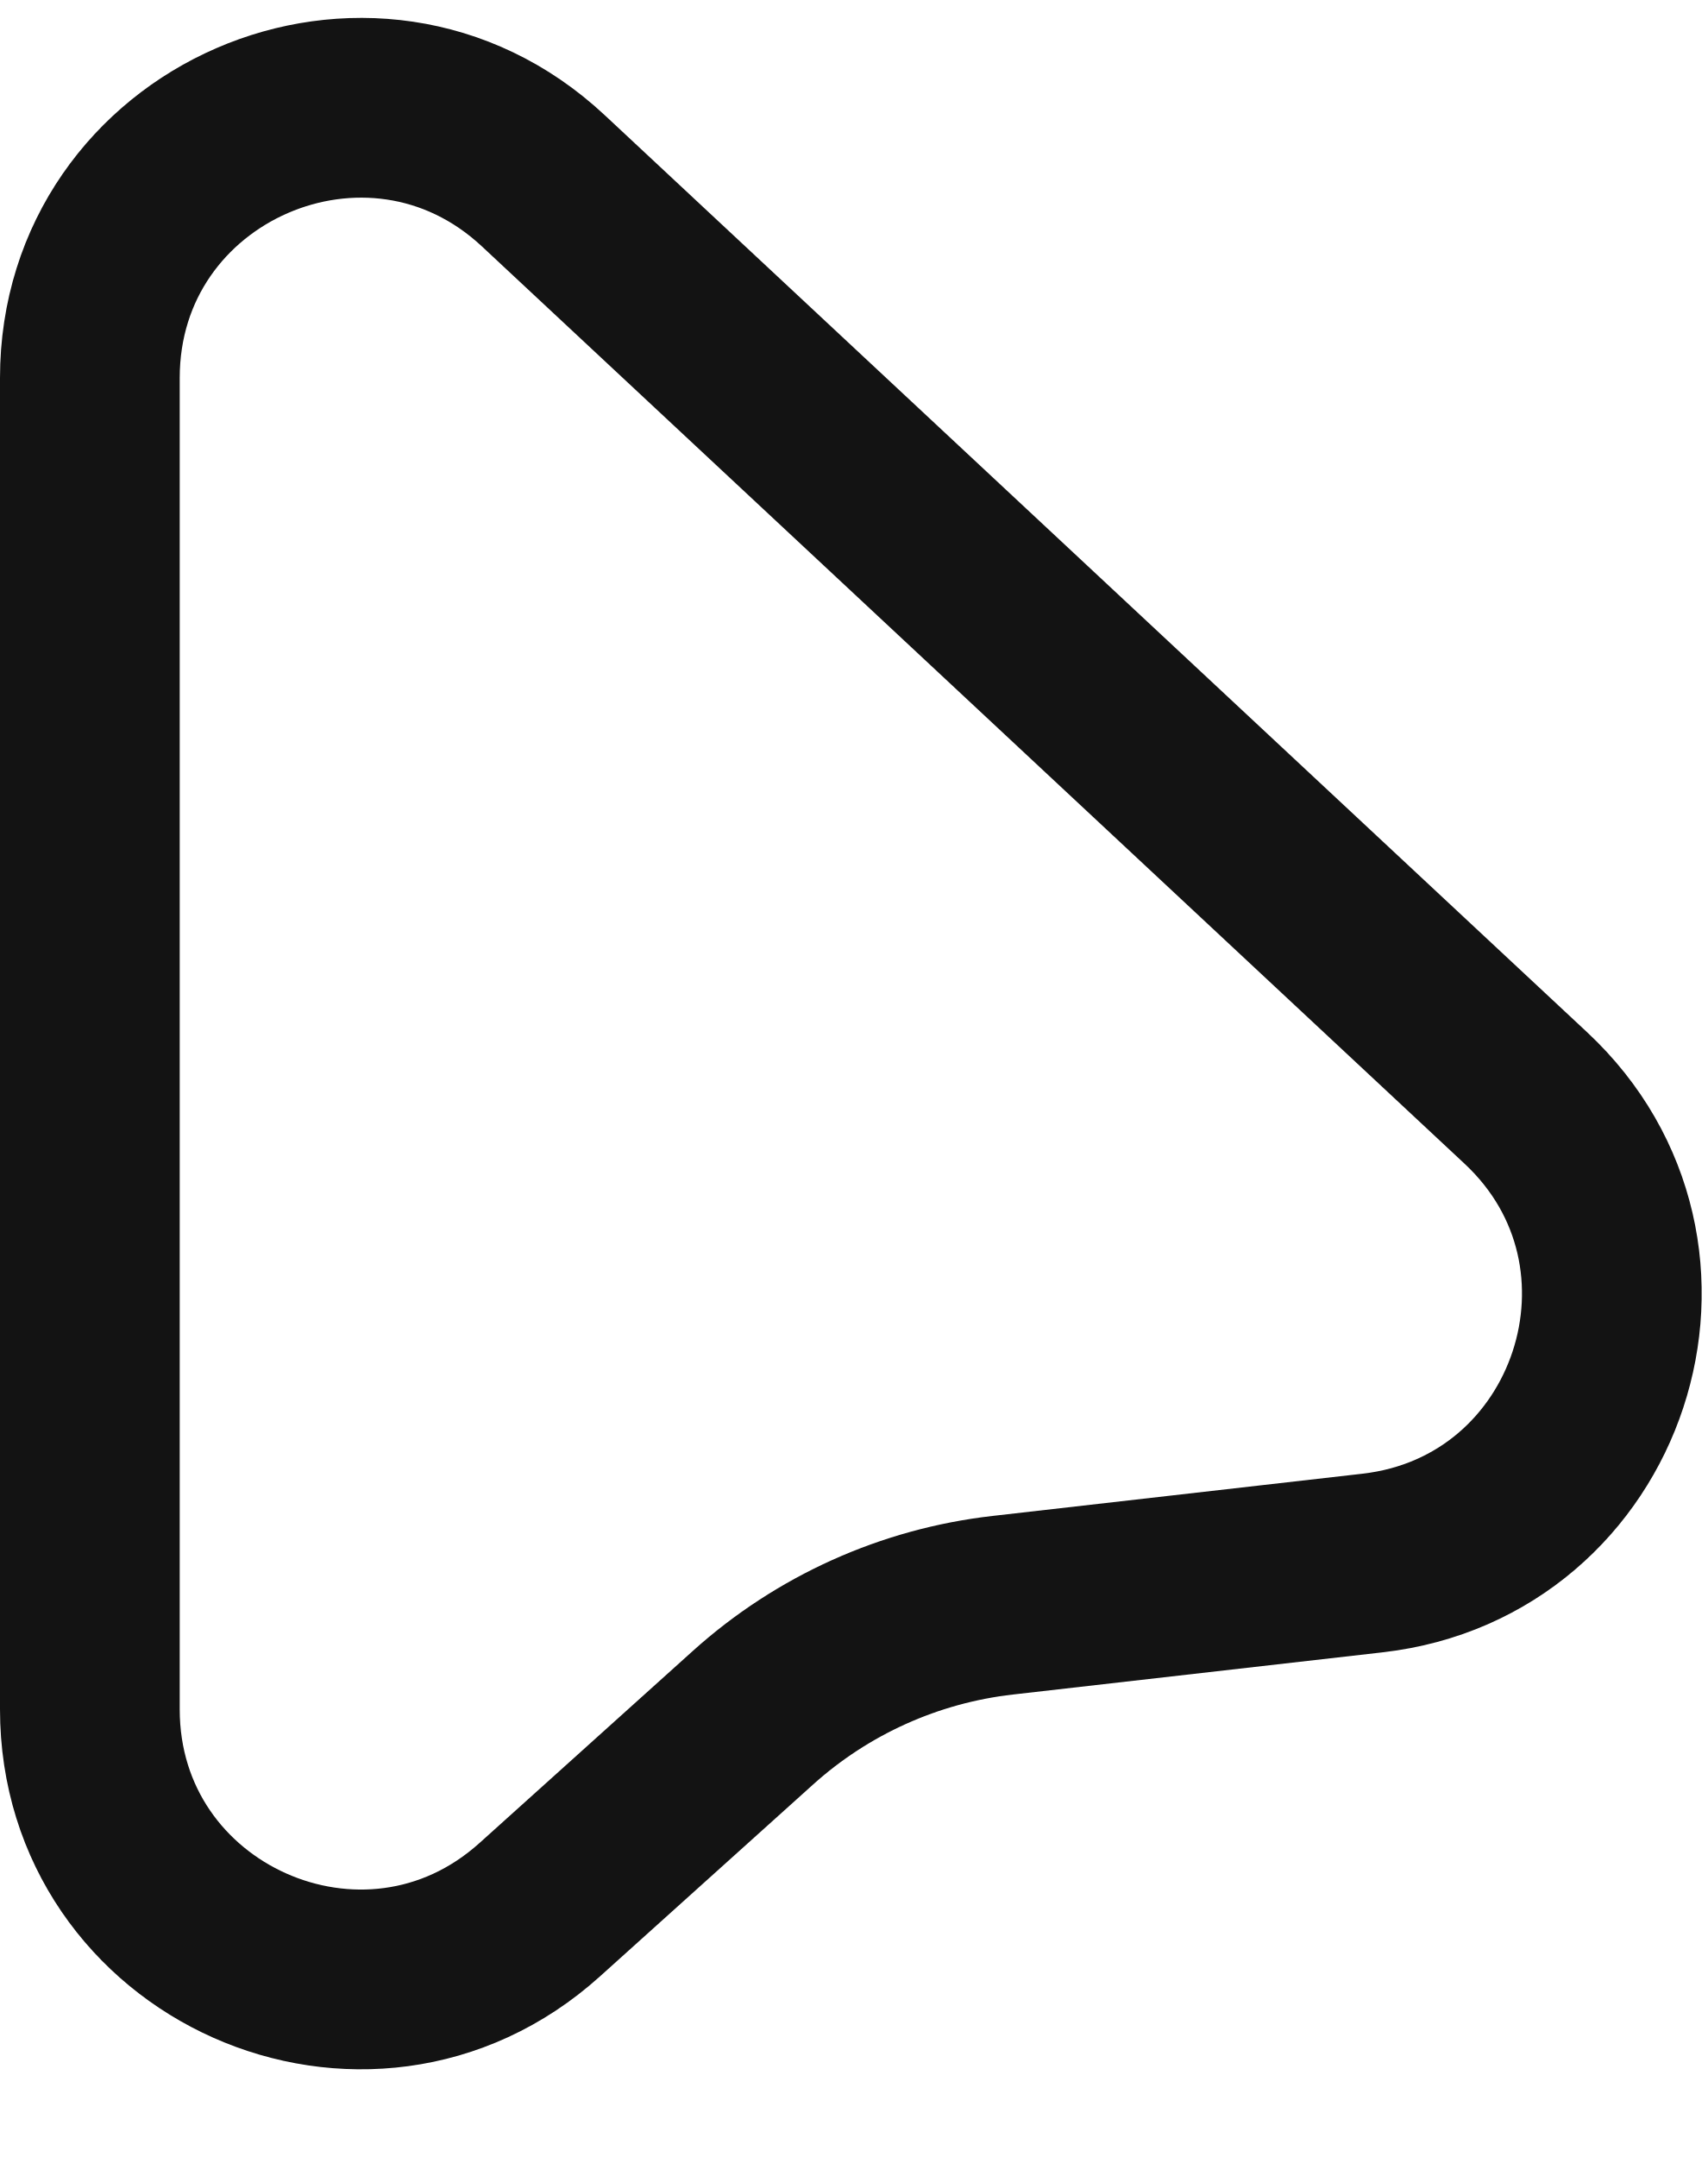
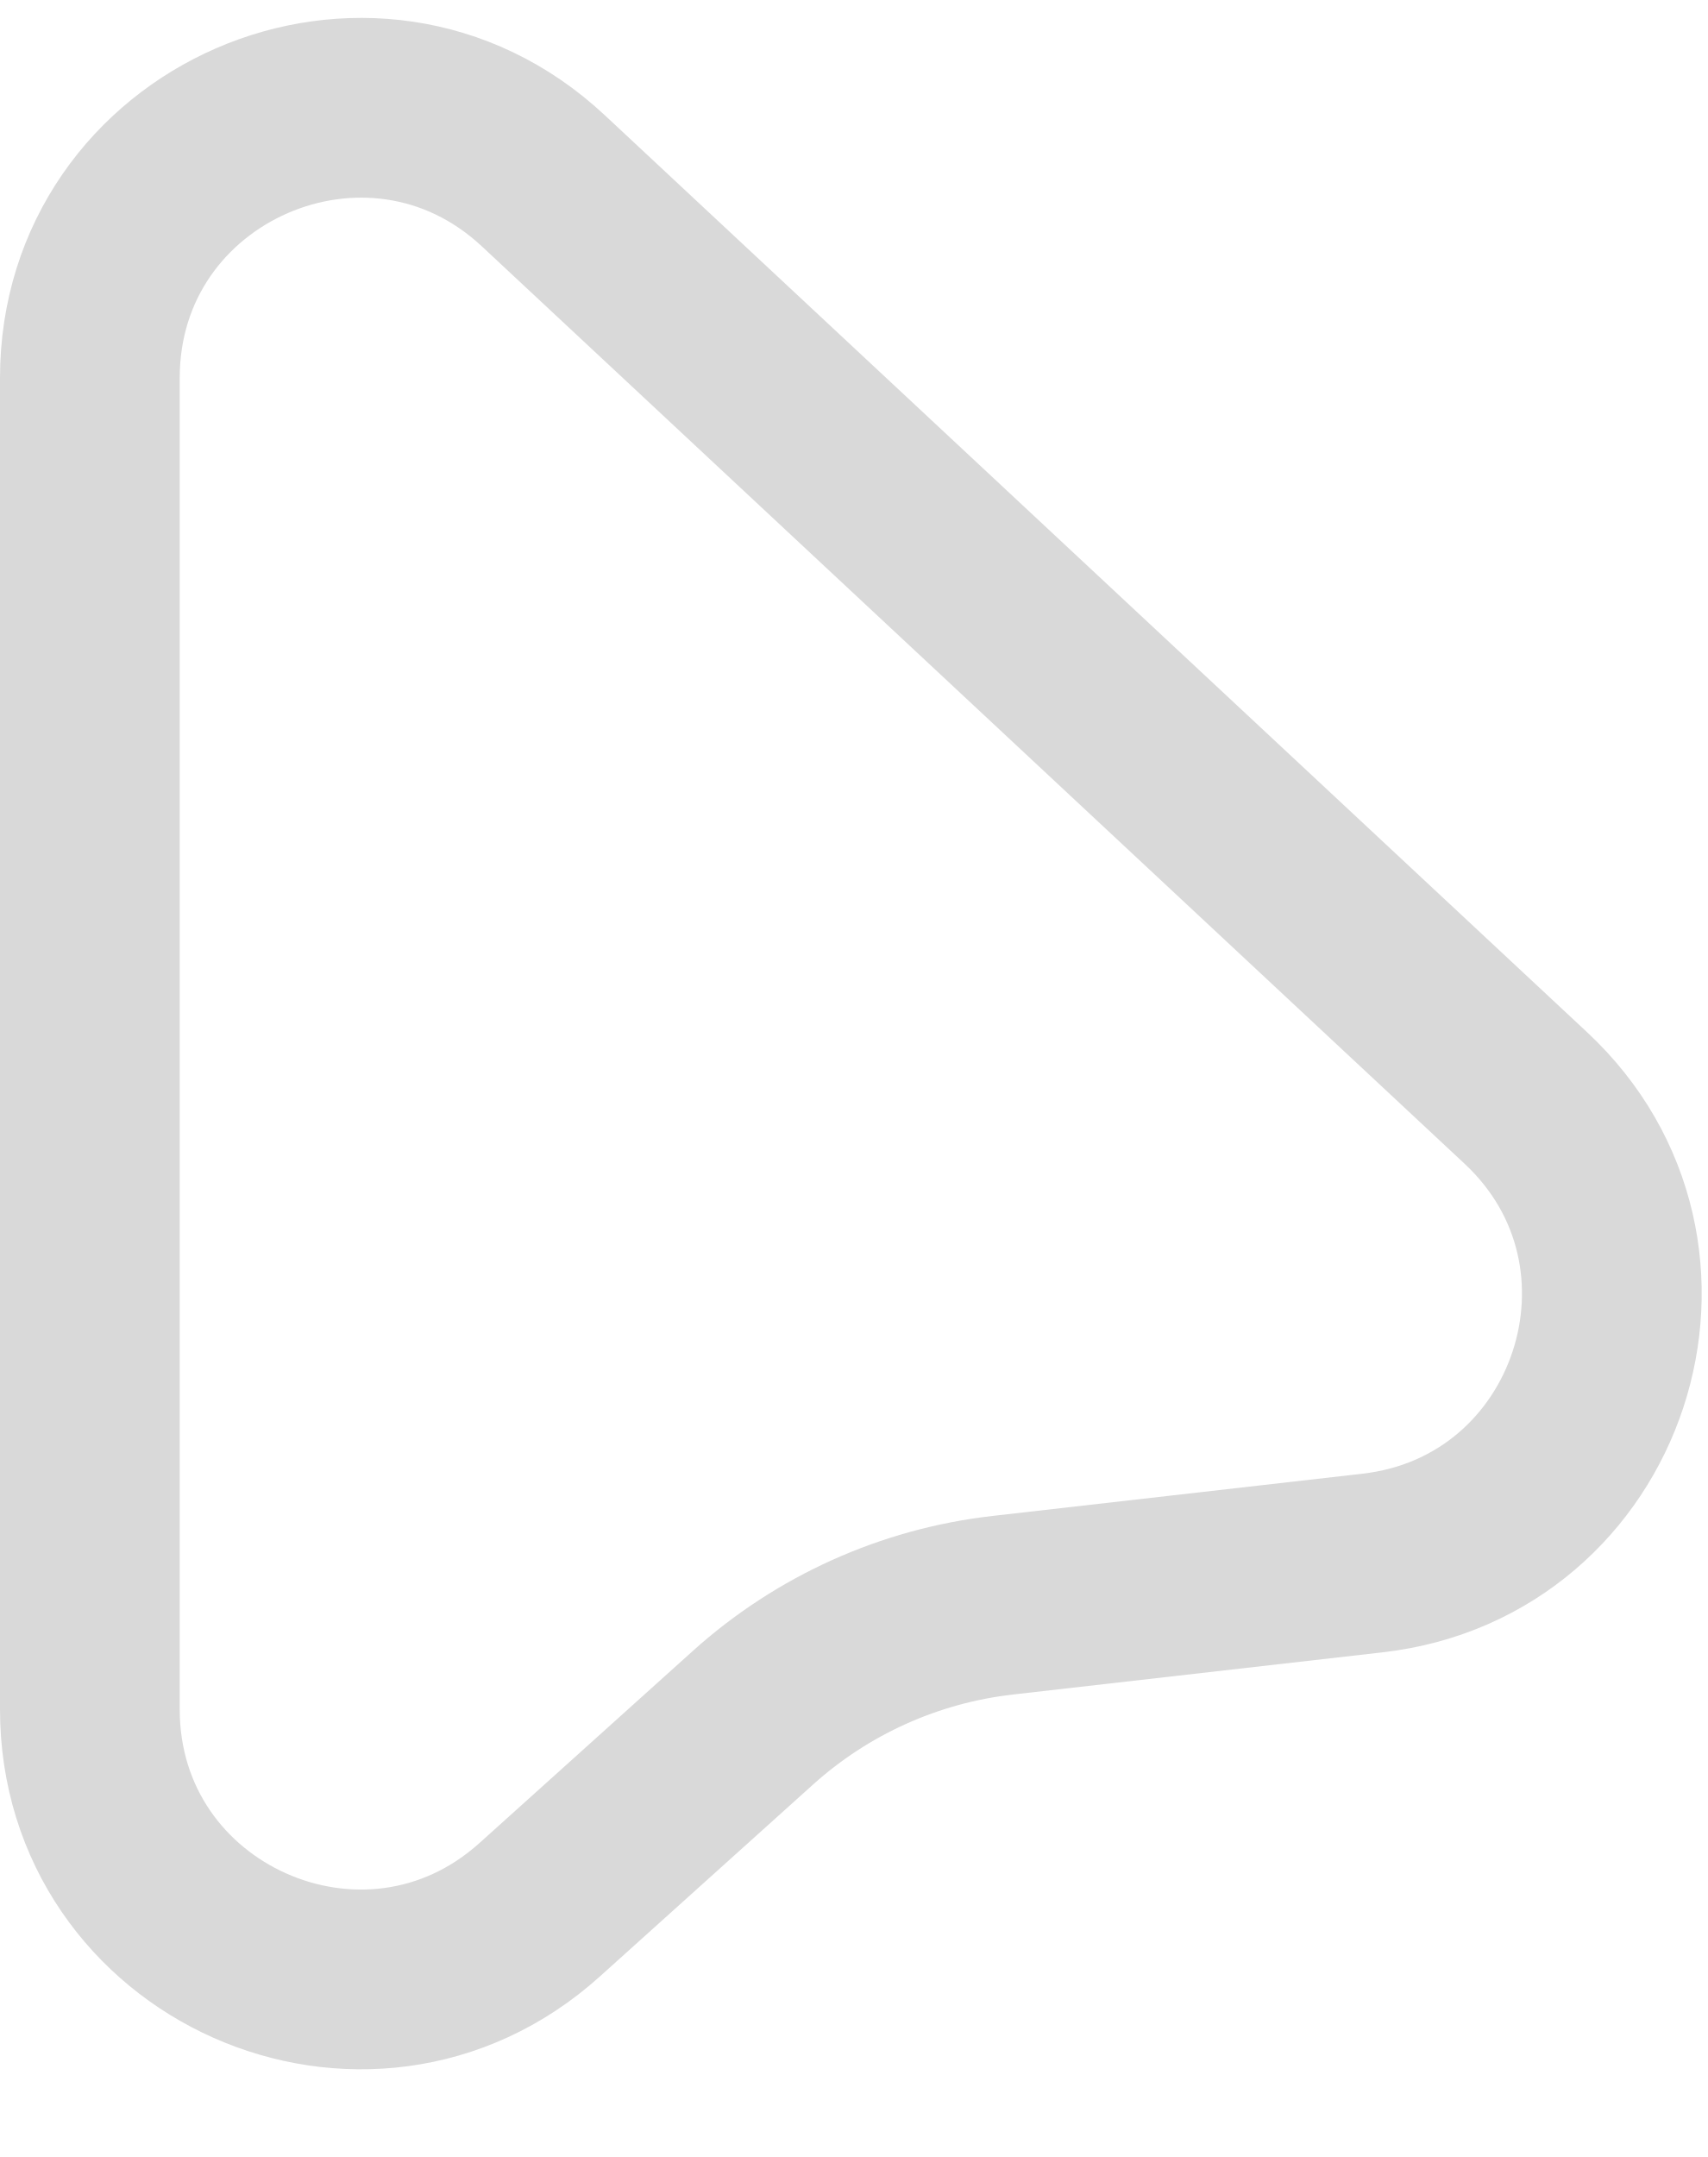
<svg xmlns="http://www.w3.org/2000/svg" width="19" height="24" fill="none">
-   <path d="m6.047 2.012 10.934 10.205c1.871 1.746.837 4.883-1.706 5.174l-4.118.47a5 5 0 0 0-2.777 1.251l-2.373 2.136C4.077 22.986 1 21.616 1 19.018V4.206C1 1.582 4.13.222 6.047 2.012Z" stroke="#131313" stroke-width="2" />
+   <path d="m6.047 2.012 10.934 10.205c1.871 1.746.837 4.883-1.706 5.174l-4.118.47a5 5 0 0 0-2.777 1.251l-2.373 2.136C4.077 22.986 1 21.616 1 19.018V4.206C1 1.582 4.13.222 6.047 2.012Z" stroke="#D9D9D9" stroke-width="2" />
</svg>
